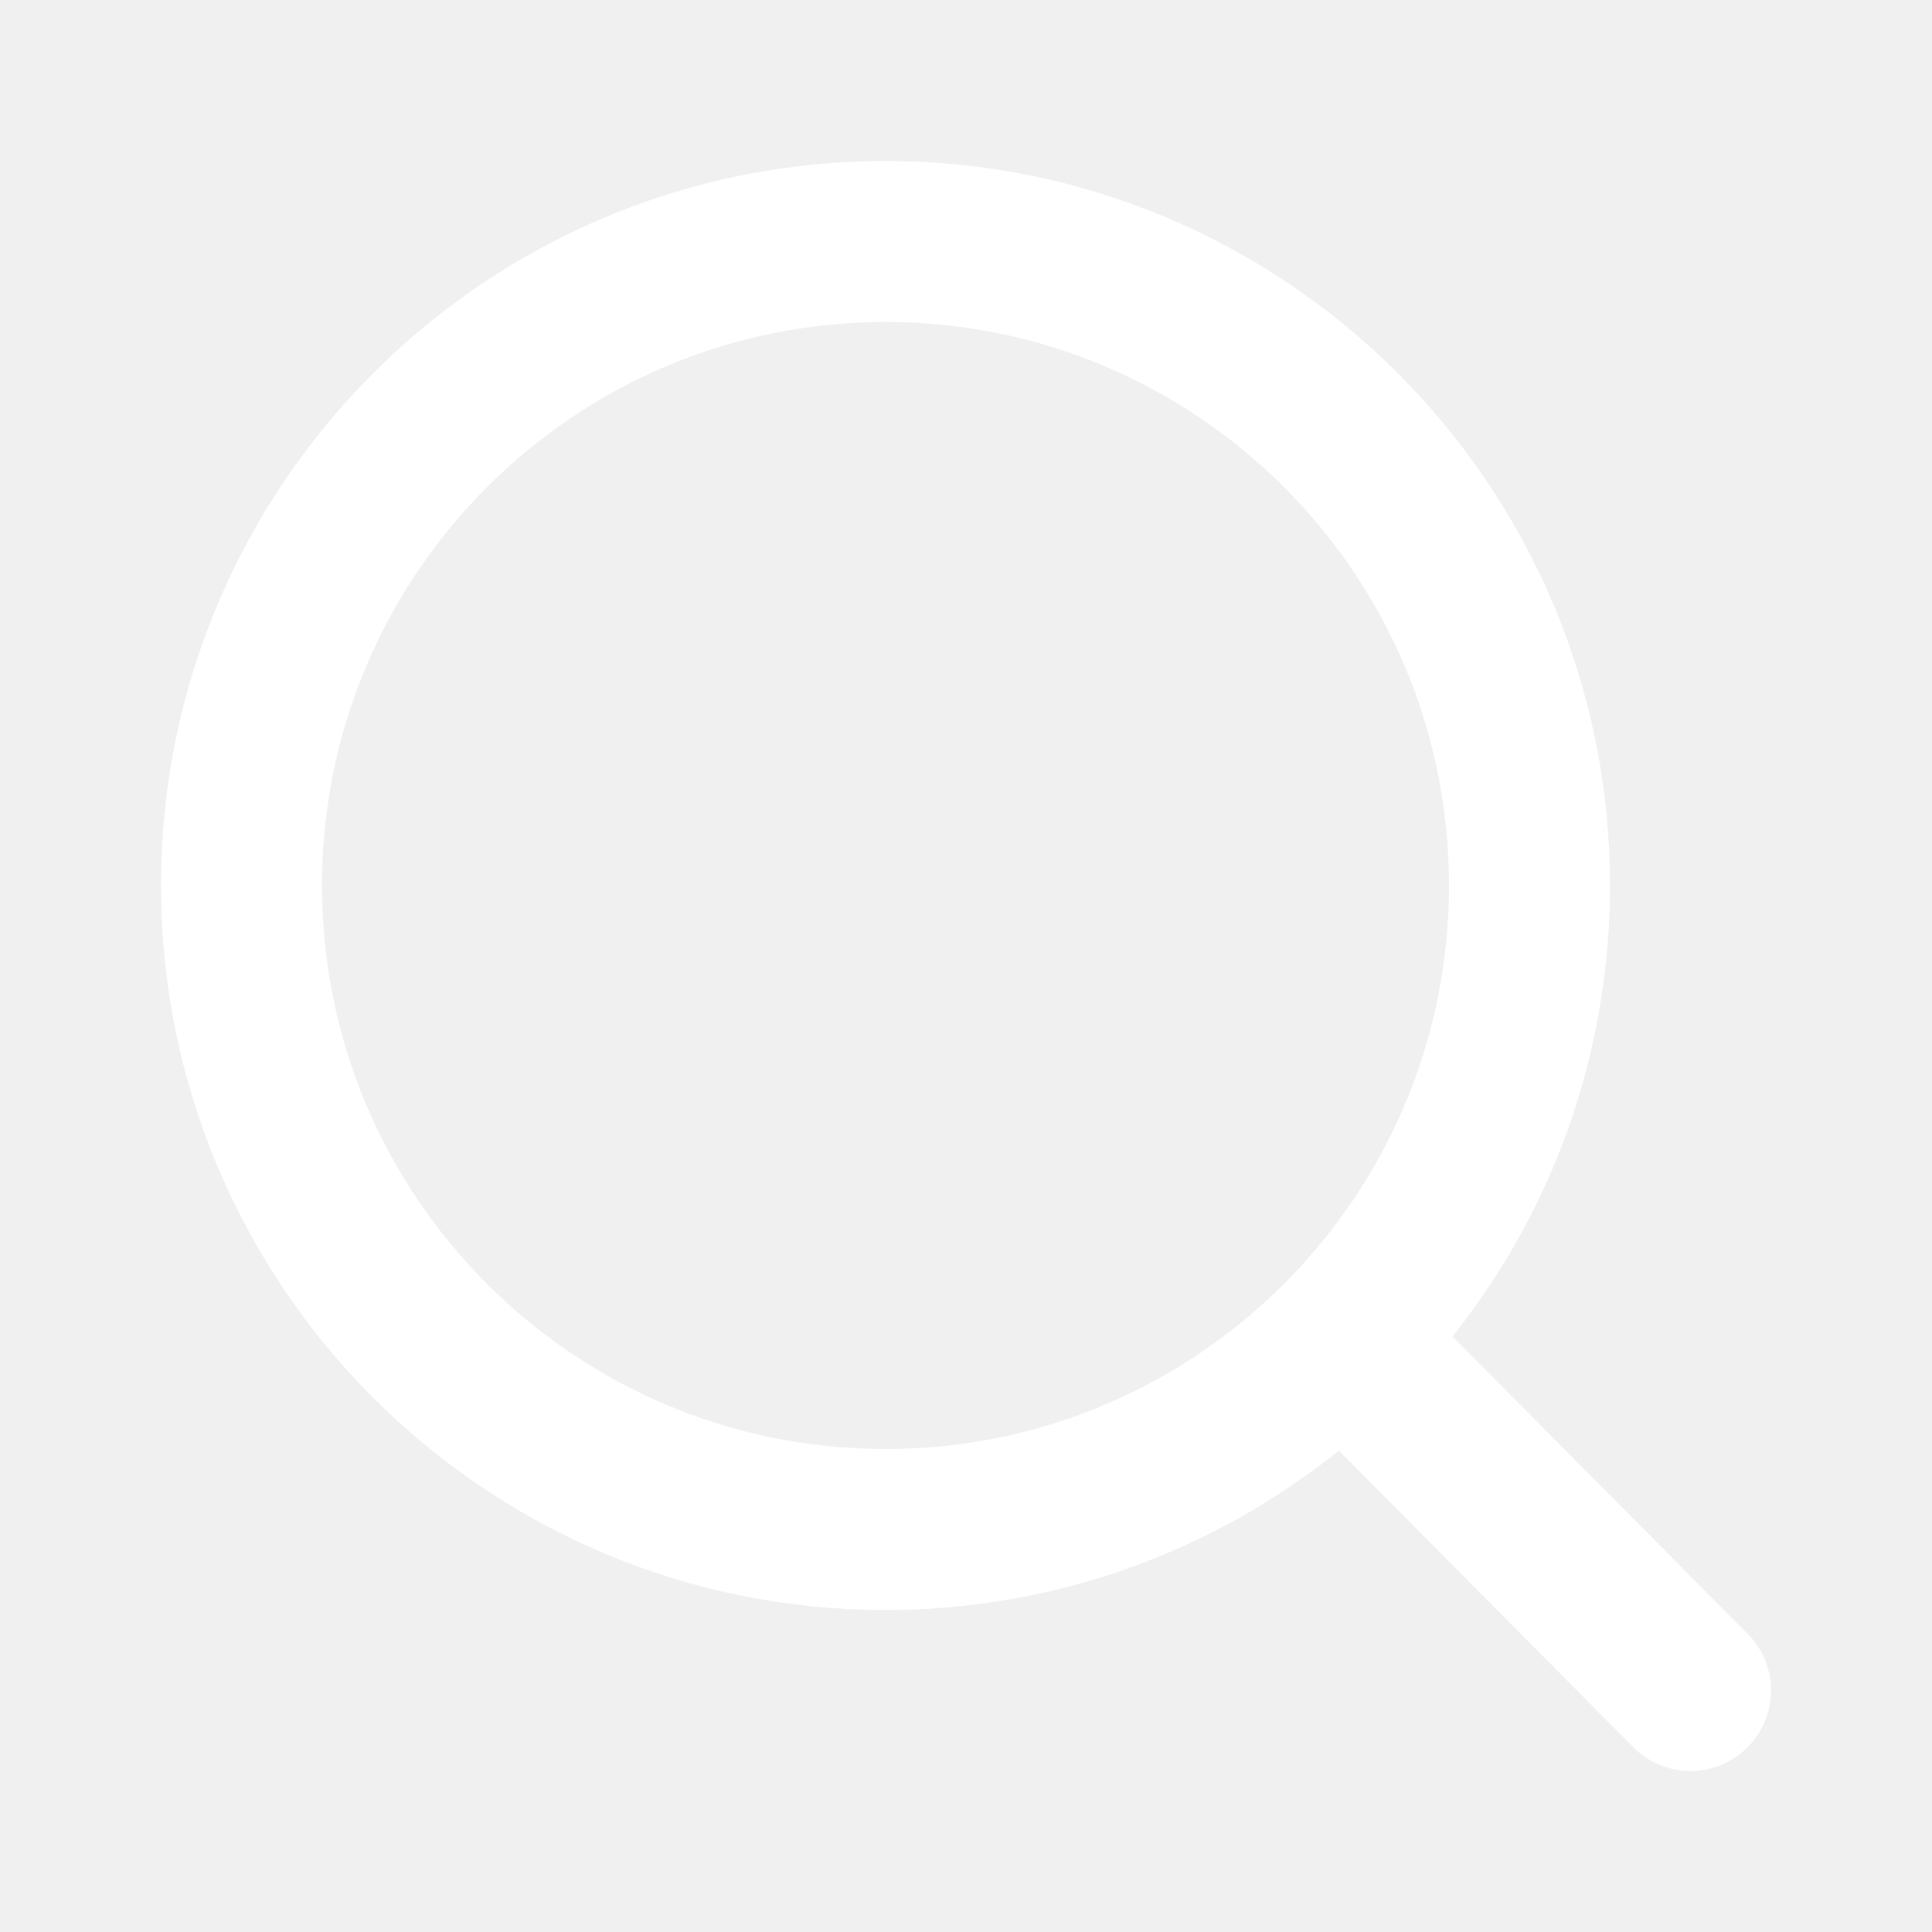
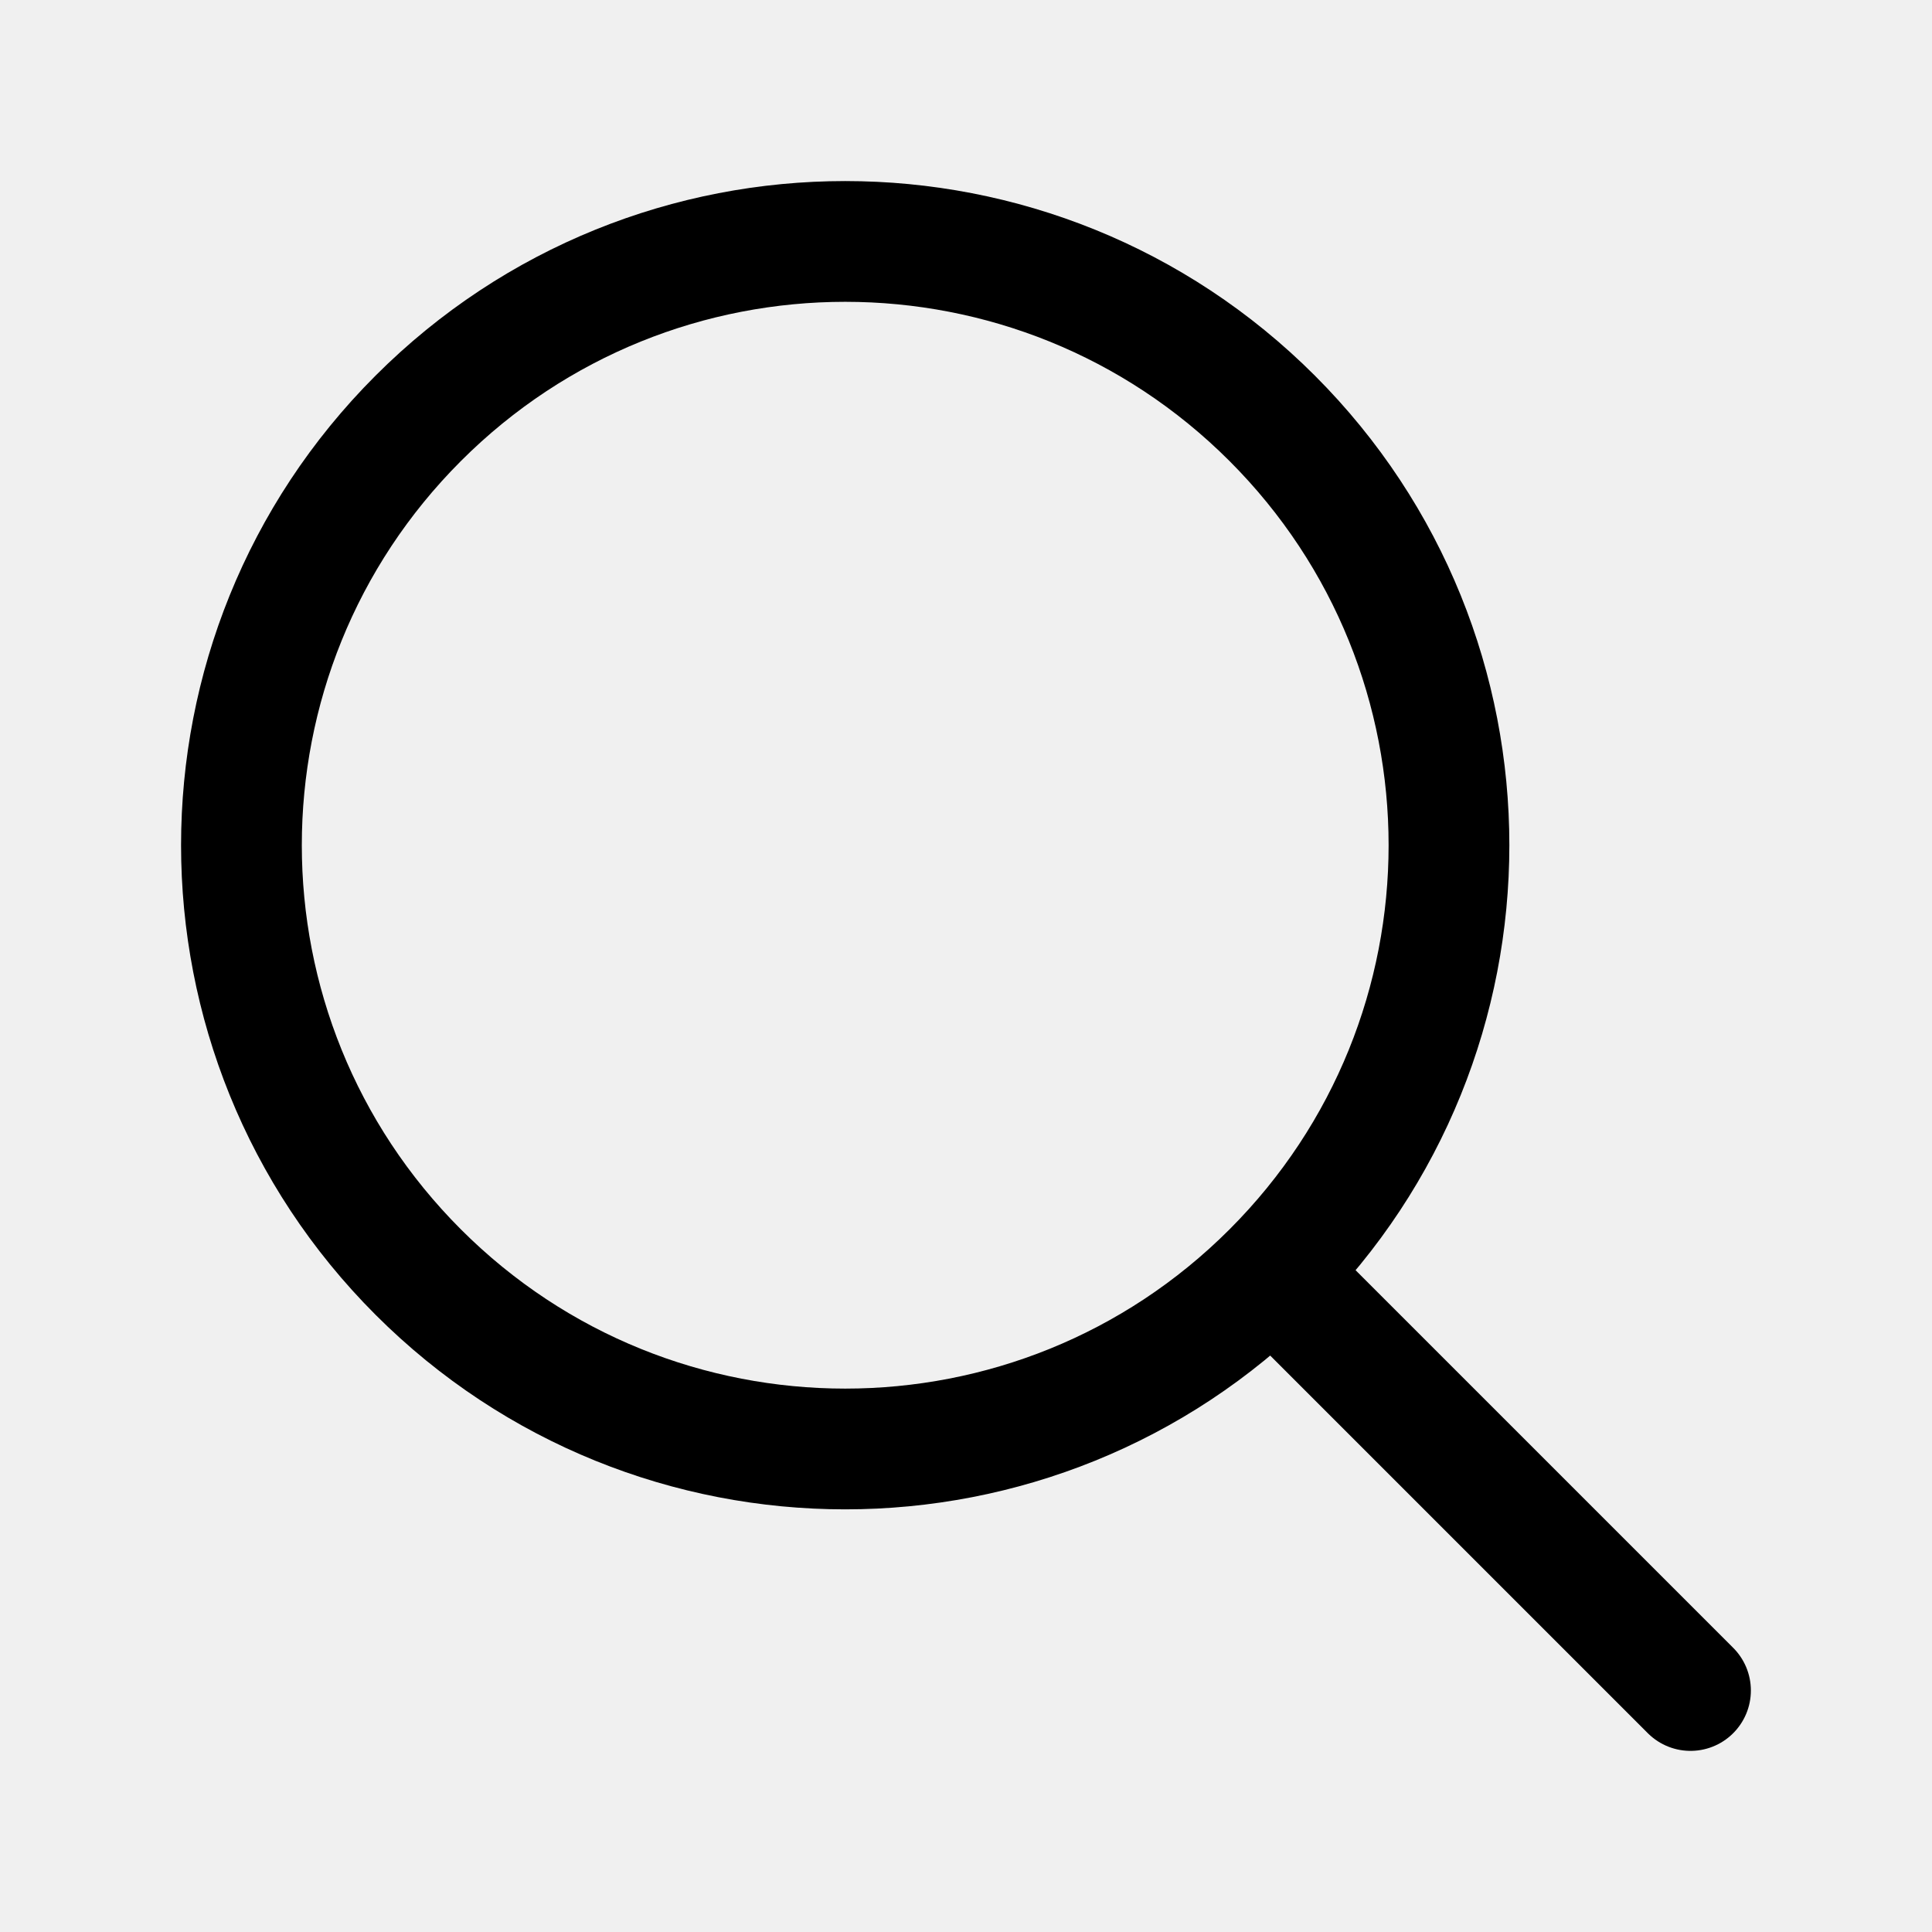
- <svg xmlns="http://www.w3.org/2000/svg" width="800px" height="800px" viewBox="0 0 24 24" fill="none">
-   <path d="M16.672 16.641L21 21M19 11C19 15.418 15.418 19 11 19C6.582 19 3 15.418 3 11C3 6.582 6.582 3 11 3C15.418 3 19 6.582 19 11Z" stroke="#FFF" stroke-width="2" stroke-linecap="round" stroke-linejoin="round" />
+ <svg xmlns="http://www.w3.org/2000/svg" fill="none" viewBox="0 0 24 24" stroke-width="1.5" stroke="currentColor" class="w-6 h-6">
+   <path stroke-linecap="round" stroke-linejoin="round" d="M21 21l-5.197-5.197m0 0A7.5 7.5 0 105.196 5.196a7.5 7.5 0 0010.607 10.607z" />
</svg>
